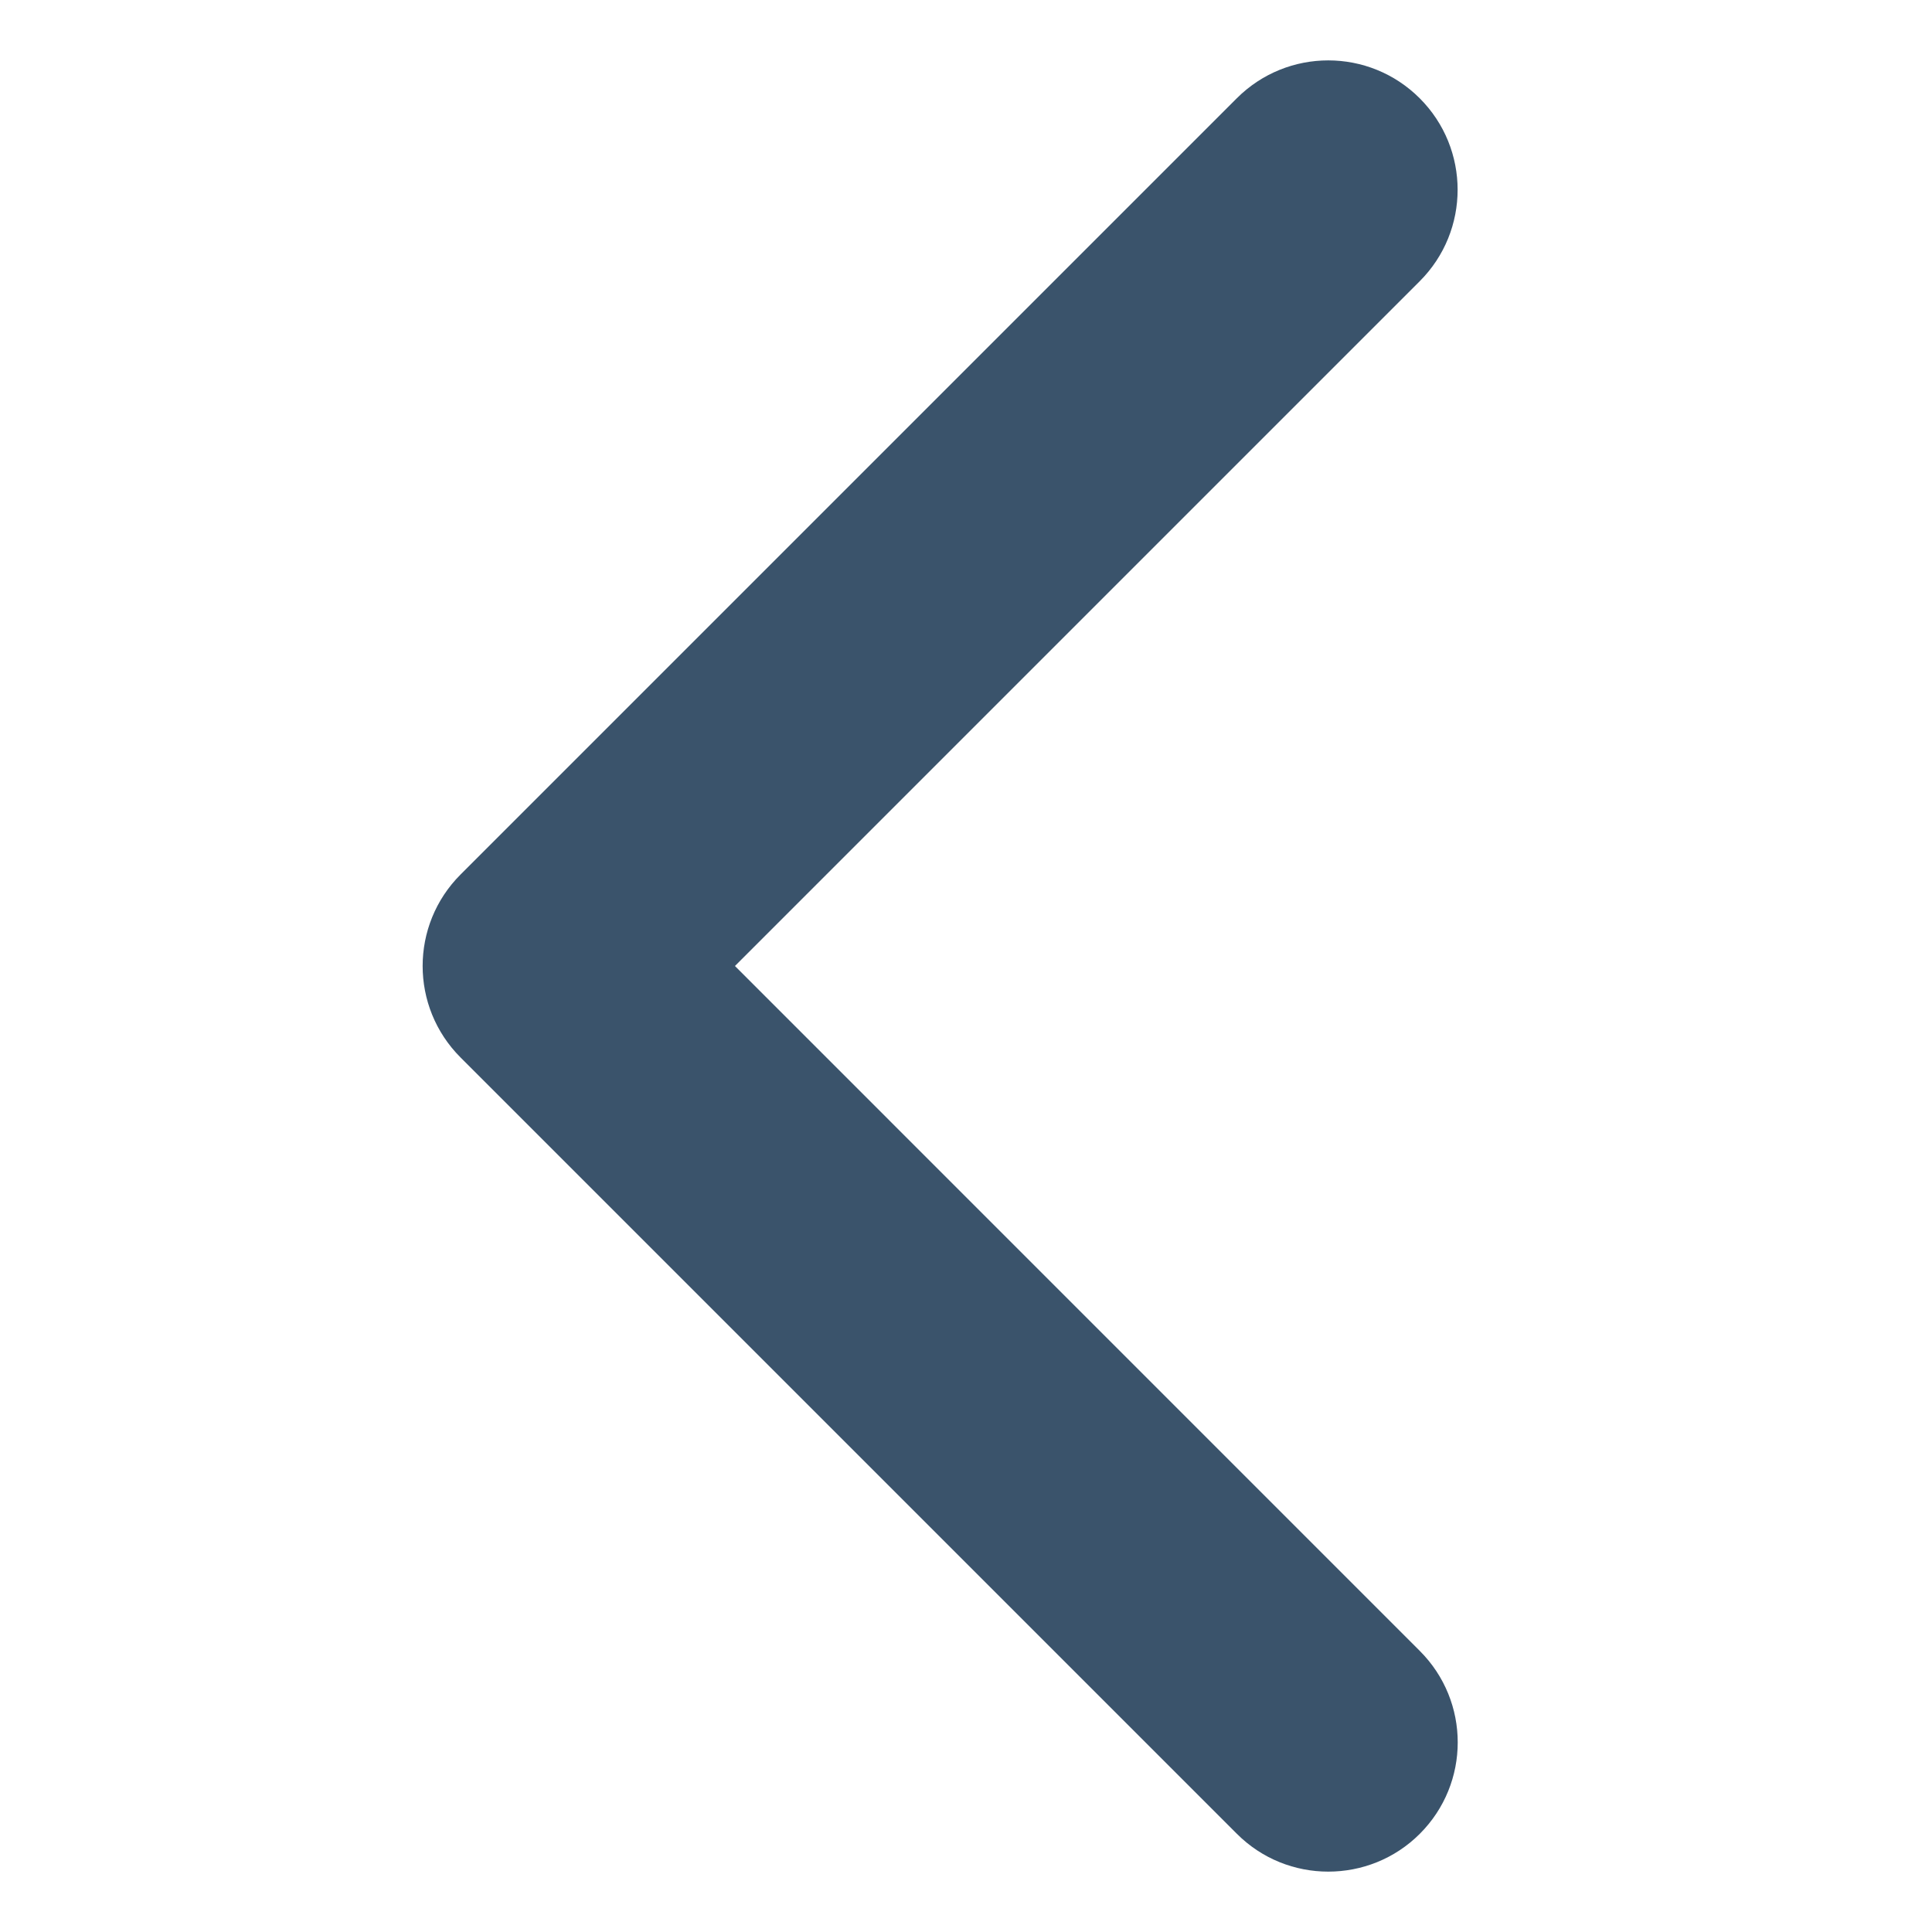
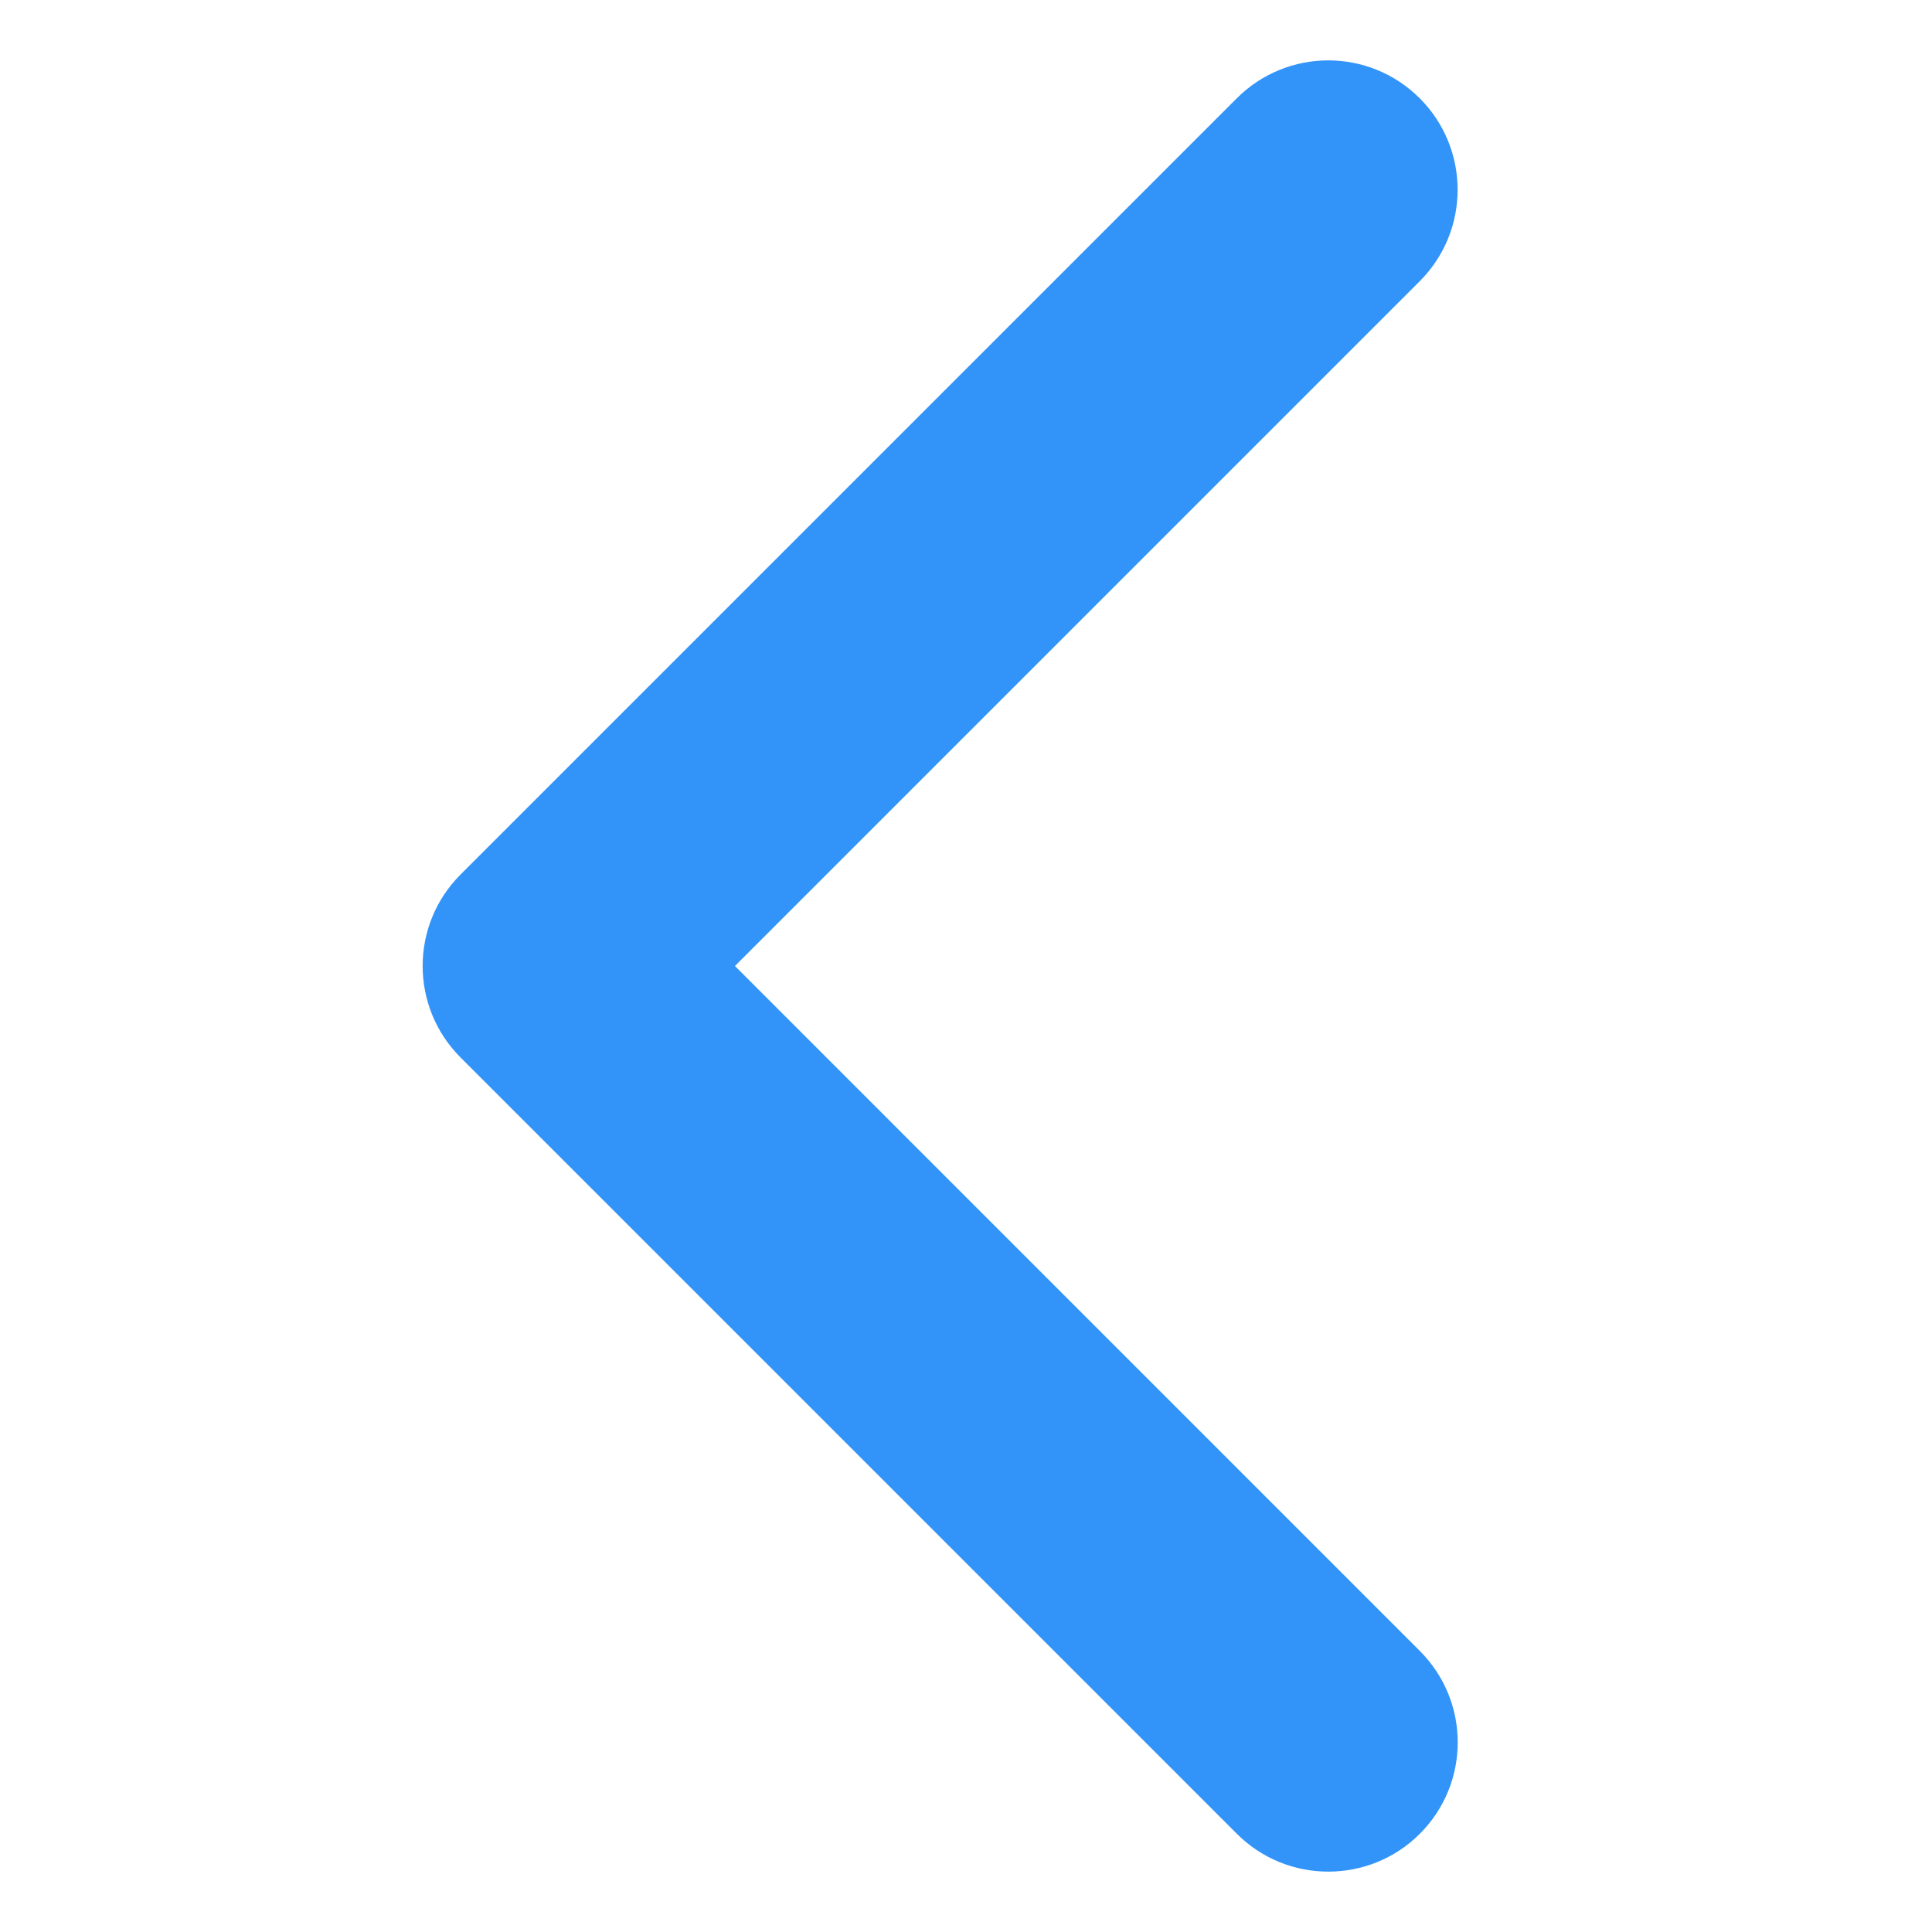
<svg xmlns="http://www.w3.org/2000/svg" width="32" height="32" viewBox="0 0 32 32" fill="none">
  <g id="Type=chevron-left-solid">
-     <path id="Vector" d="M22 31C21.451 31 20.903 30.791 20.485 30.372L7.628 17.515C6.791 16.678 6.791 15.322 7.628 14.485L20.485 1.628C21.322 0.791 22.678 0.791 23.515 1.628C24.352 2.465 24.352 3.821 23.515 4.658L12.173 16L23.516 27.344C24.354 28.181 24.354 29.537 23.516 30.374C23.098 30.792 22.549 31 22 31Z" fill="#3A536B" />
+     <path id="Vector" d="M22 31C21.451 31 20.903 30.791 20.485 30.372L7.628 17.515C6.791 16.678 6.791 15.322 7.628 14.485L20.485 1.628C21.322 0.791 22.678 0.791 23.515 1.628C24.352 2.465 24.352 3.821 23.515 4.658L12.173 16L23.516 27.344C24.354 28.181 24.354 29.537 23.516 30.374C23.098 30.792 22.549 31 22 31Z" fill="#3294F8" />
  </g>
</svg>
